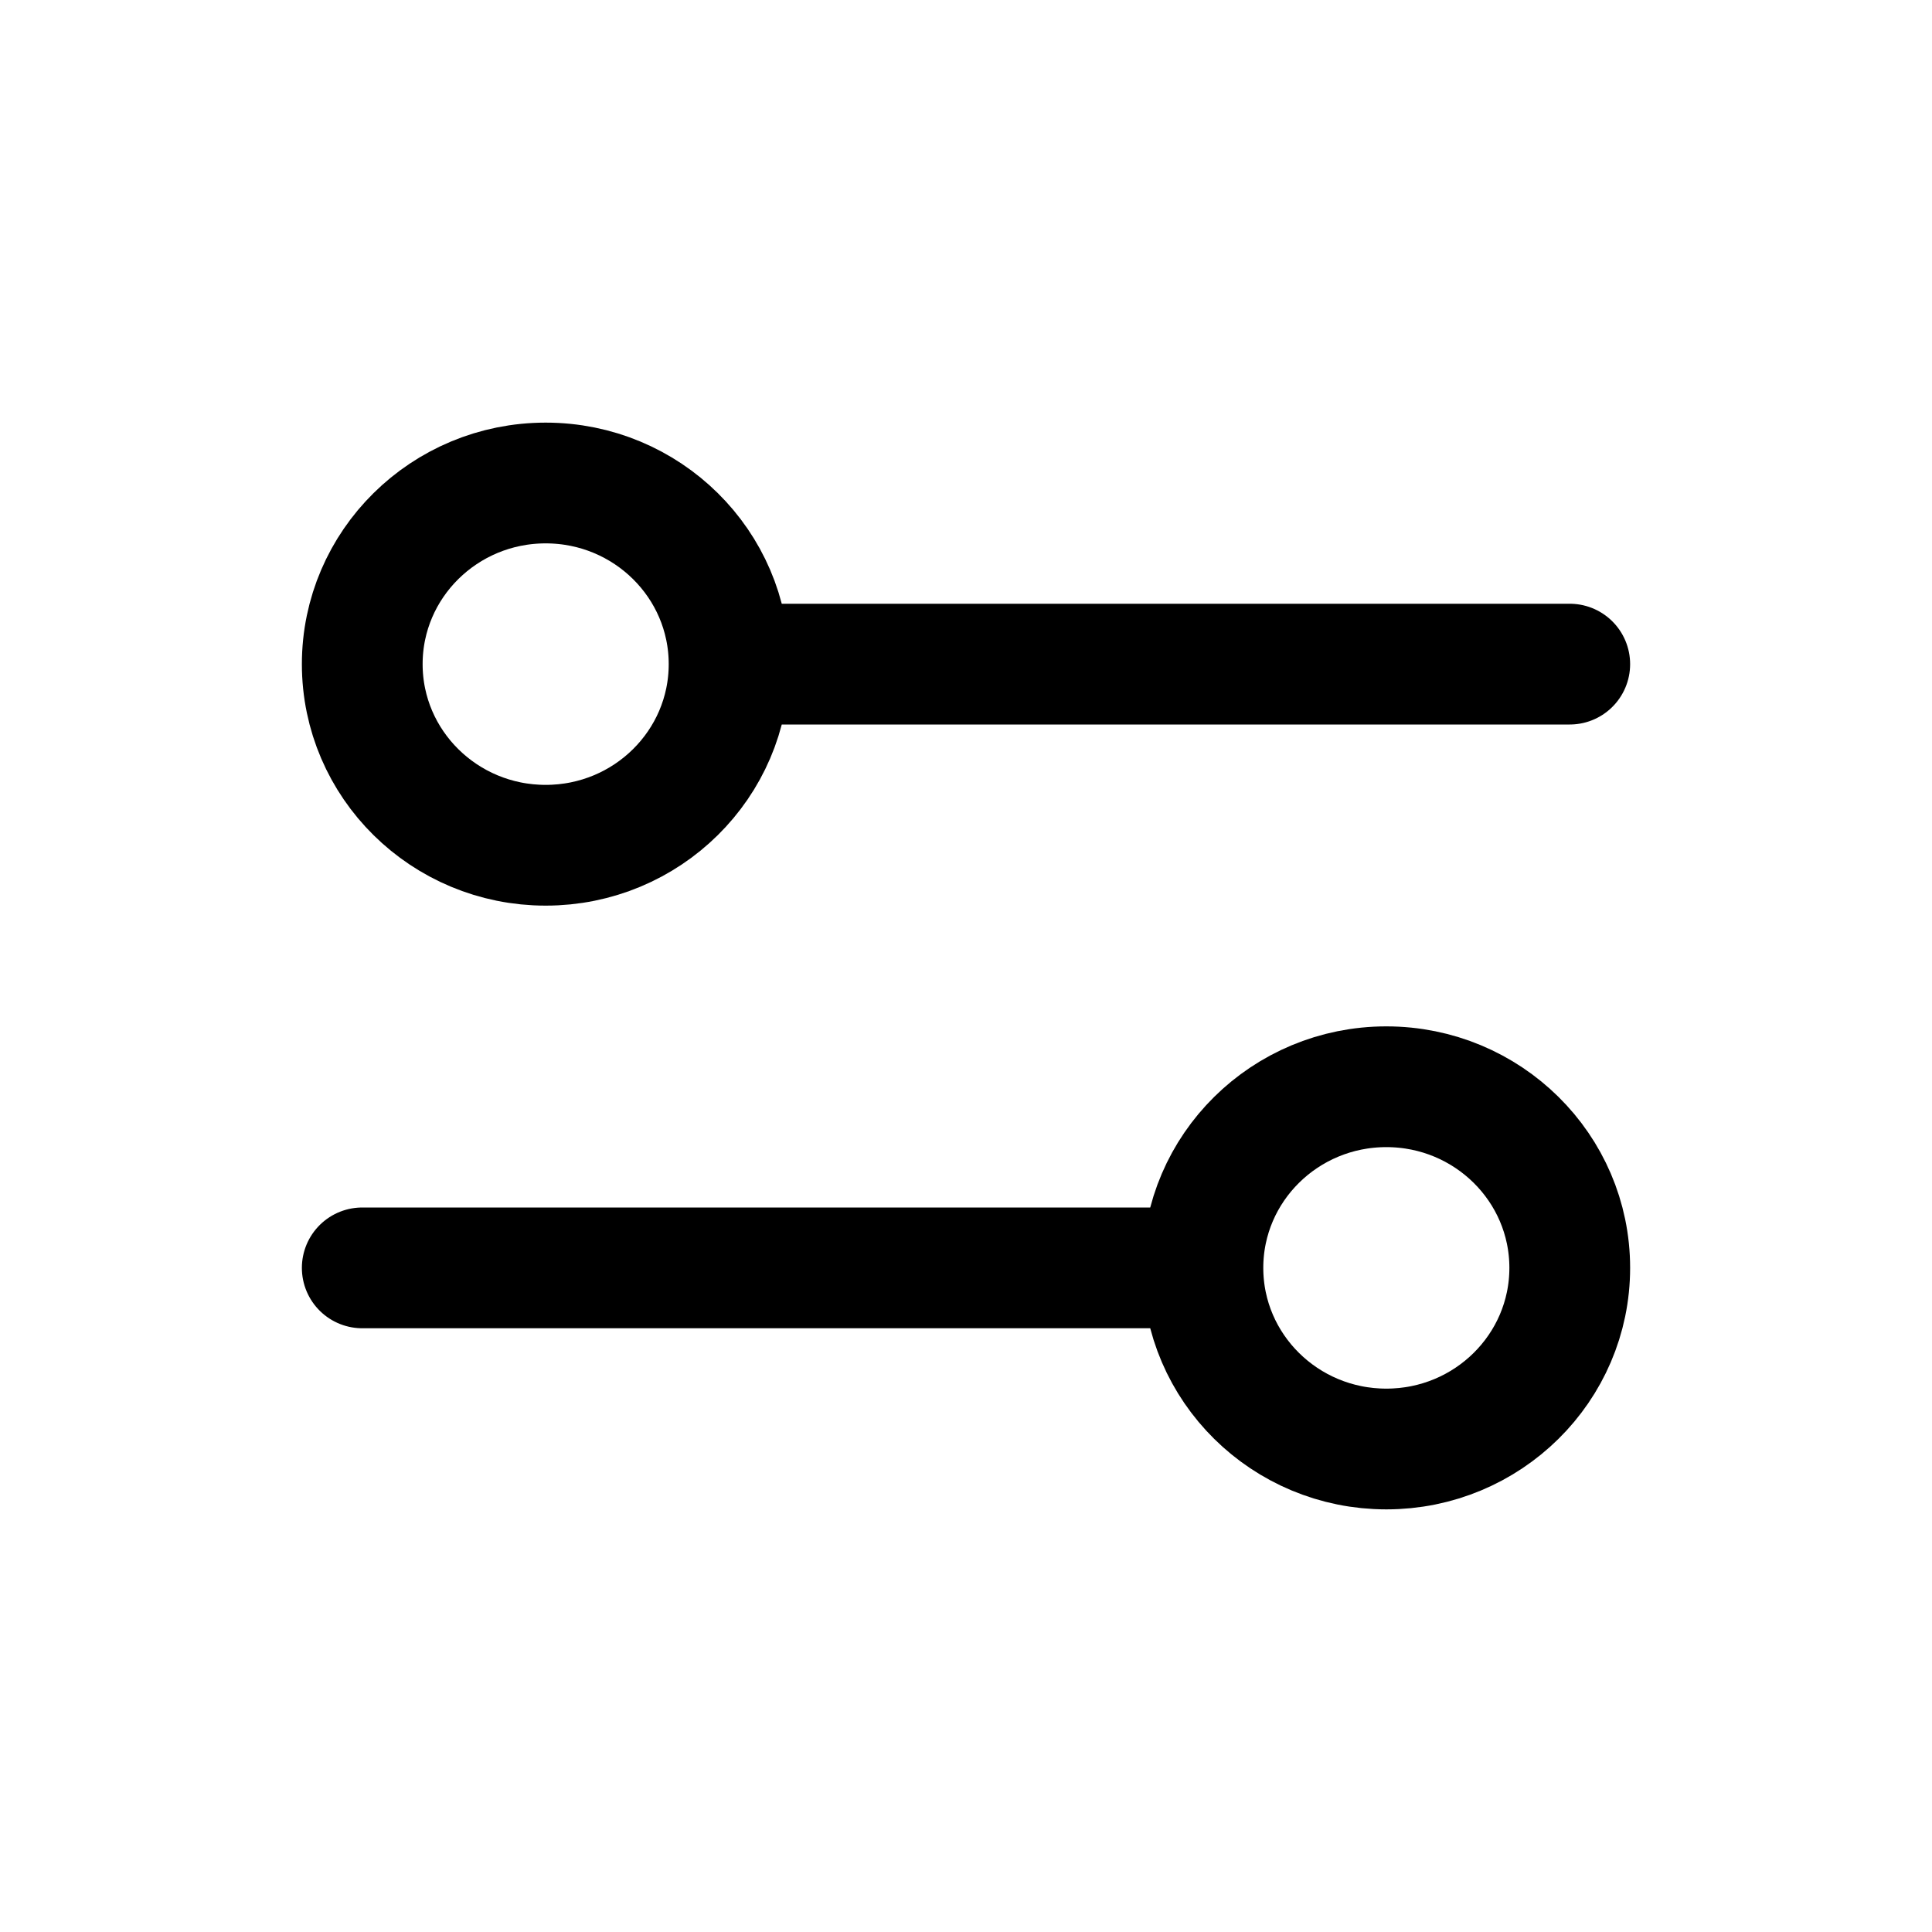
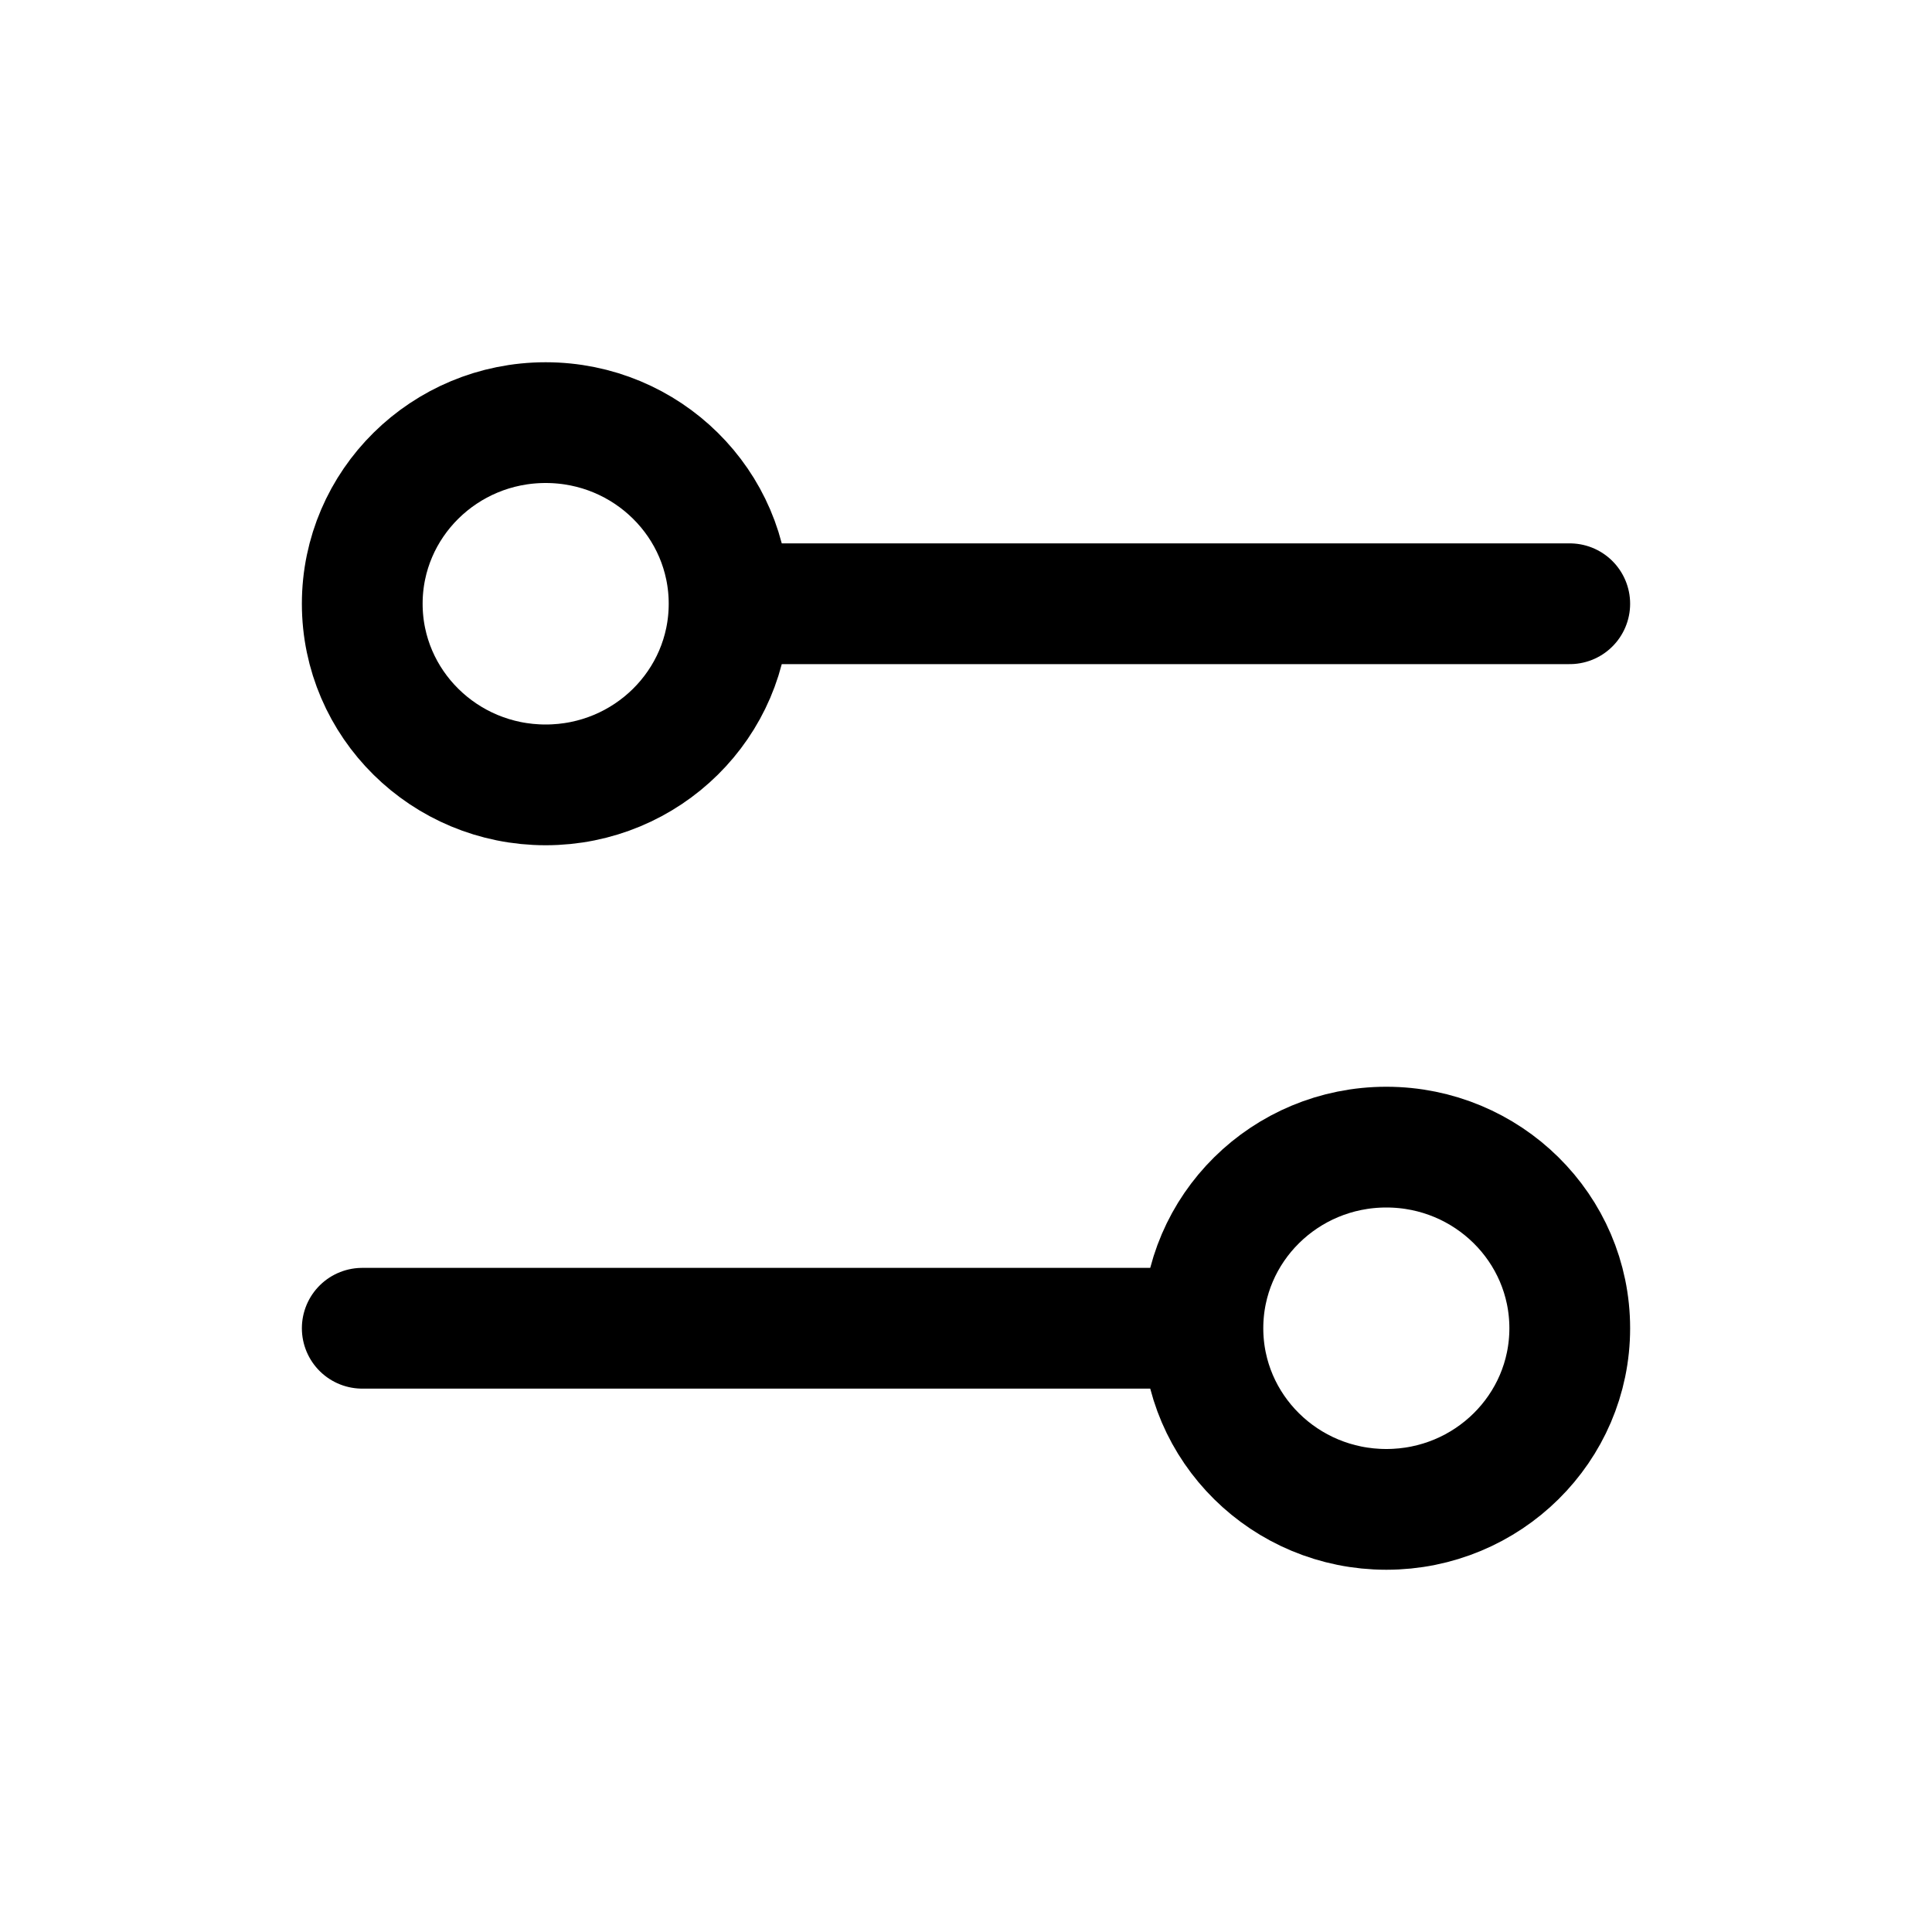
<svg xmlns="http://www.w3.org/2000/svg" viewBox="0 0 16 16" fill="none">
-   <path d="M6.038 5.5C6.038 4.672 5.358 4 4.519 4C3.68 4 3 4.672 3 5.5C3 6.328 3.68 7 4.519 7C5.358 7 6.038 6.328 6.038 5.5ZM6.038 5.5H13" stroke="currentColor" stroke-linecap="round" />
-   <path d="M9.962 10.5C9.962 9.672 10.642 9 11.481 9C12.32 9 13 9.672 13 10.5C13 11.328 12.32 12 11.481 12C10.642 12 9.962 11.328 9.962 10.5ZM9.962 10.5H3" stroke="currentColor" stroke-linecap="round" />
+   <path d="M6.038 5C6.038 4.172 5.358 3.5 4.519 3.5C3.68 3.5 3 4.172 3 5C3 5.828 3.68 6.5 4.519 6.5C5.358 6.5 6.038 5.828 6.038 5ZM6.038 5H13" stroke="currentColor" stroke-linecap="round" stroke-linejoin="round" />
+   <path d="M9.962 11C9.962 10.172 10.642 9.5 11.481 9.5C12.32 9.5 13 10.172 13 11C13 11.828 12.32 12.5 11.481 12.5C10.642 12.5 9.962 11.828 9.962 11ZM9.962 11H3" stroke="currentColor" stroke-linecap="round" stroke-linejoin="round" />
</svg>
